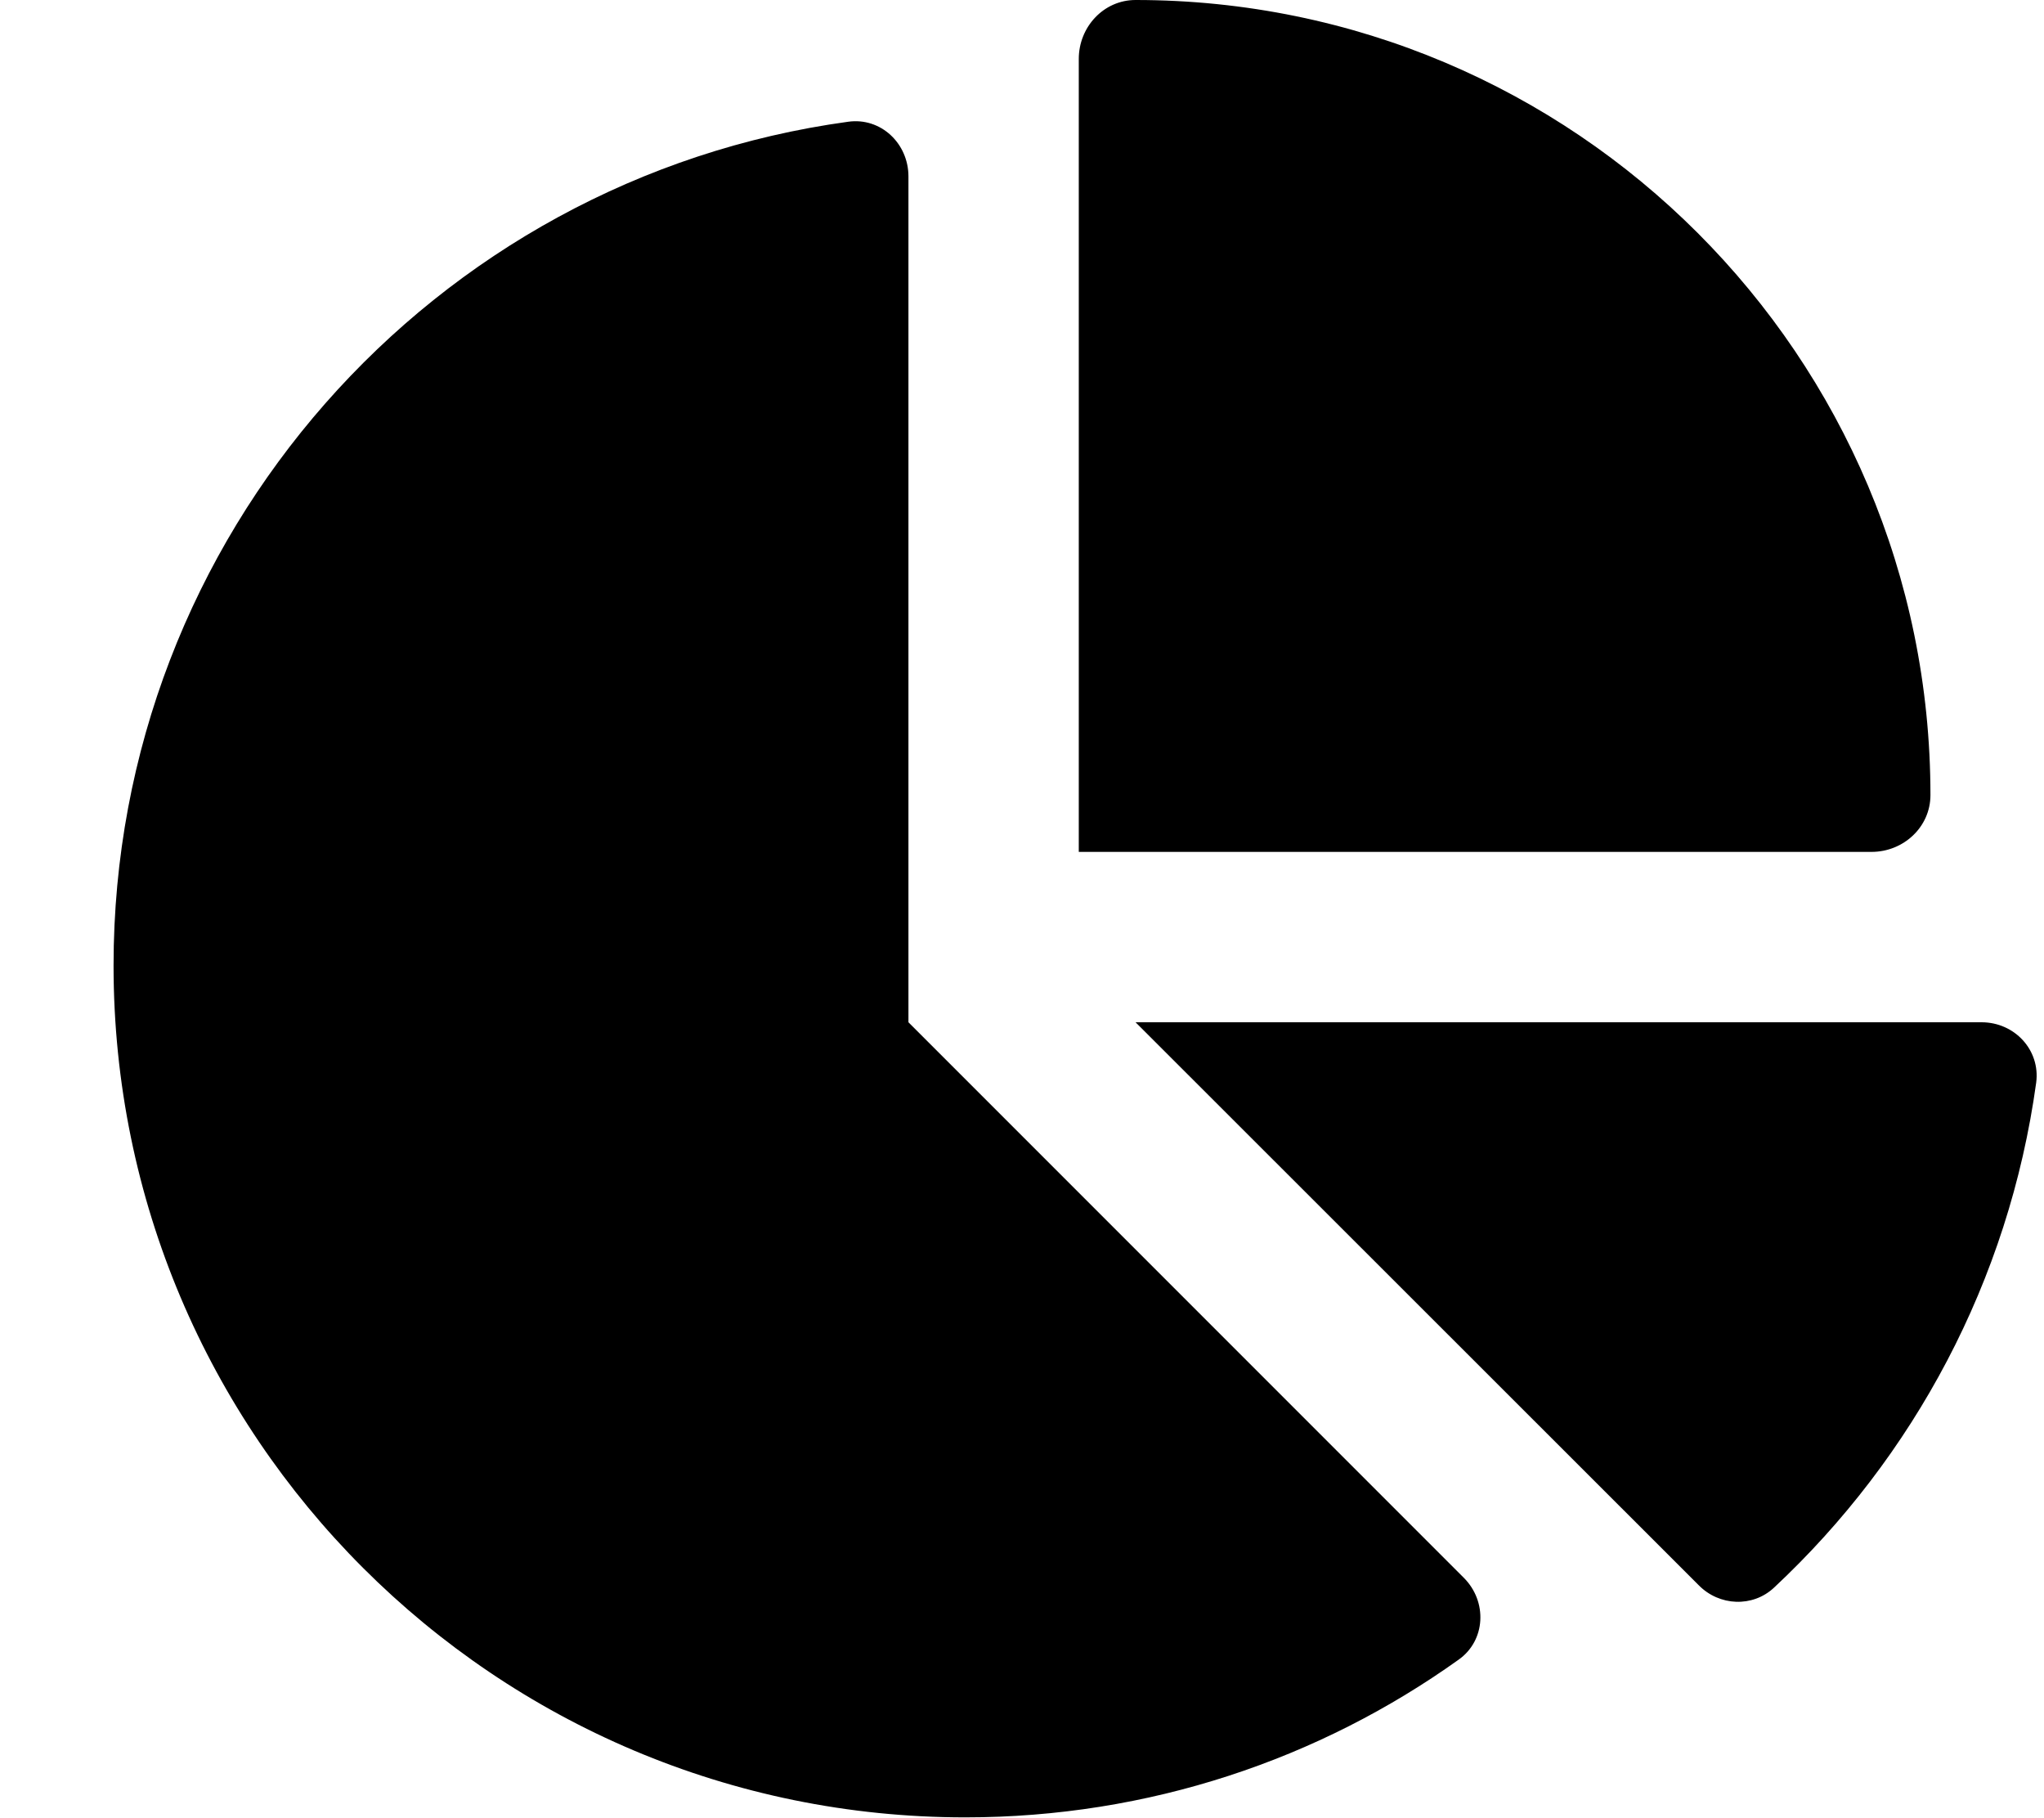
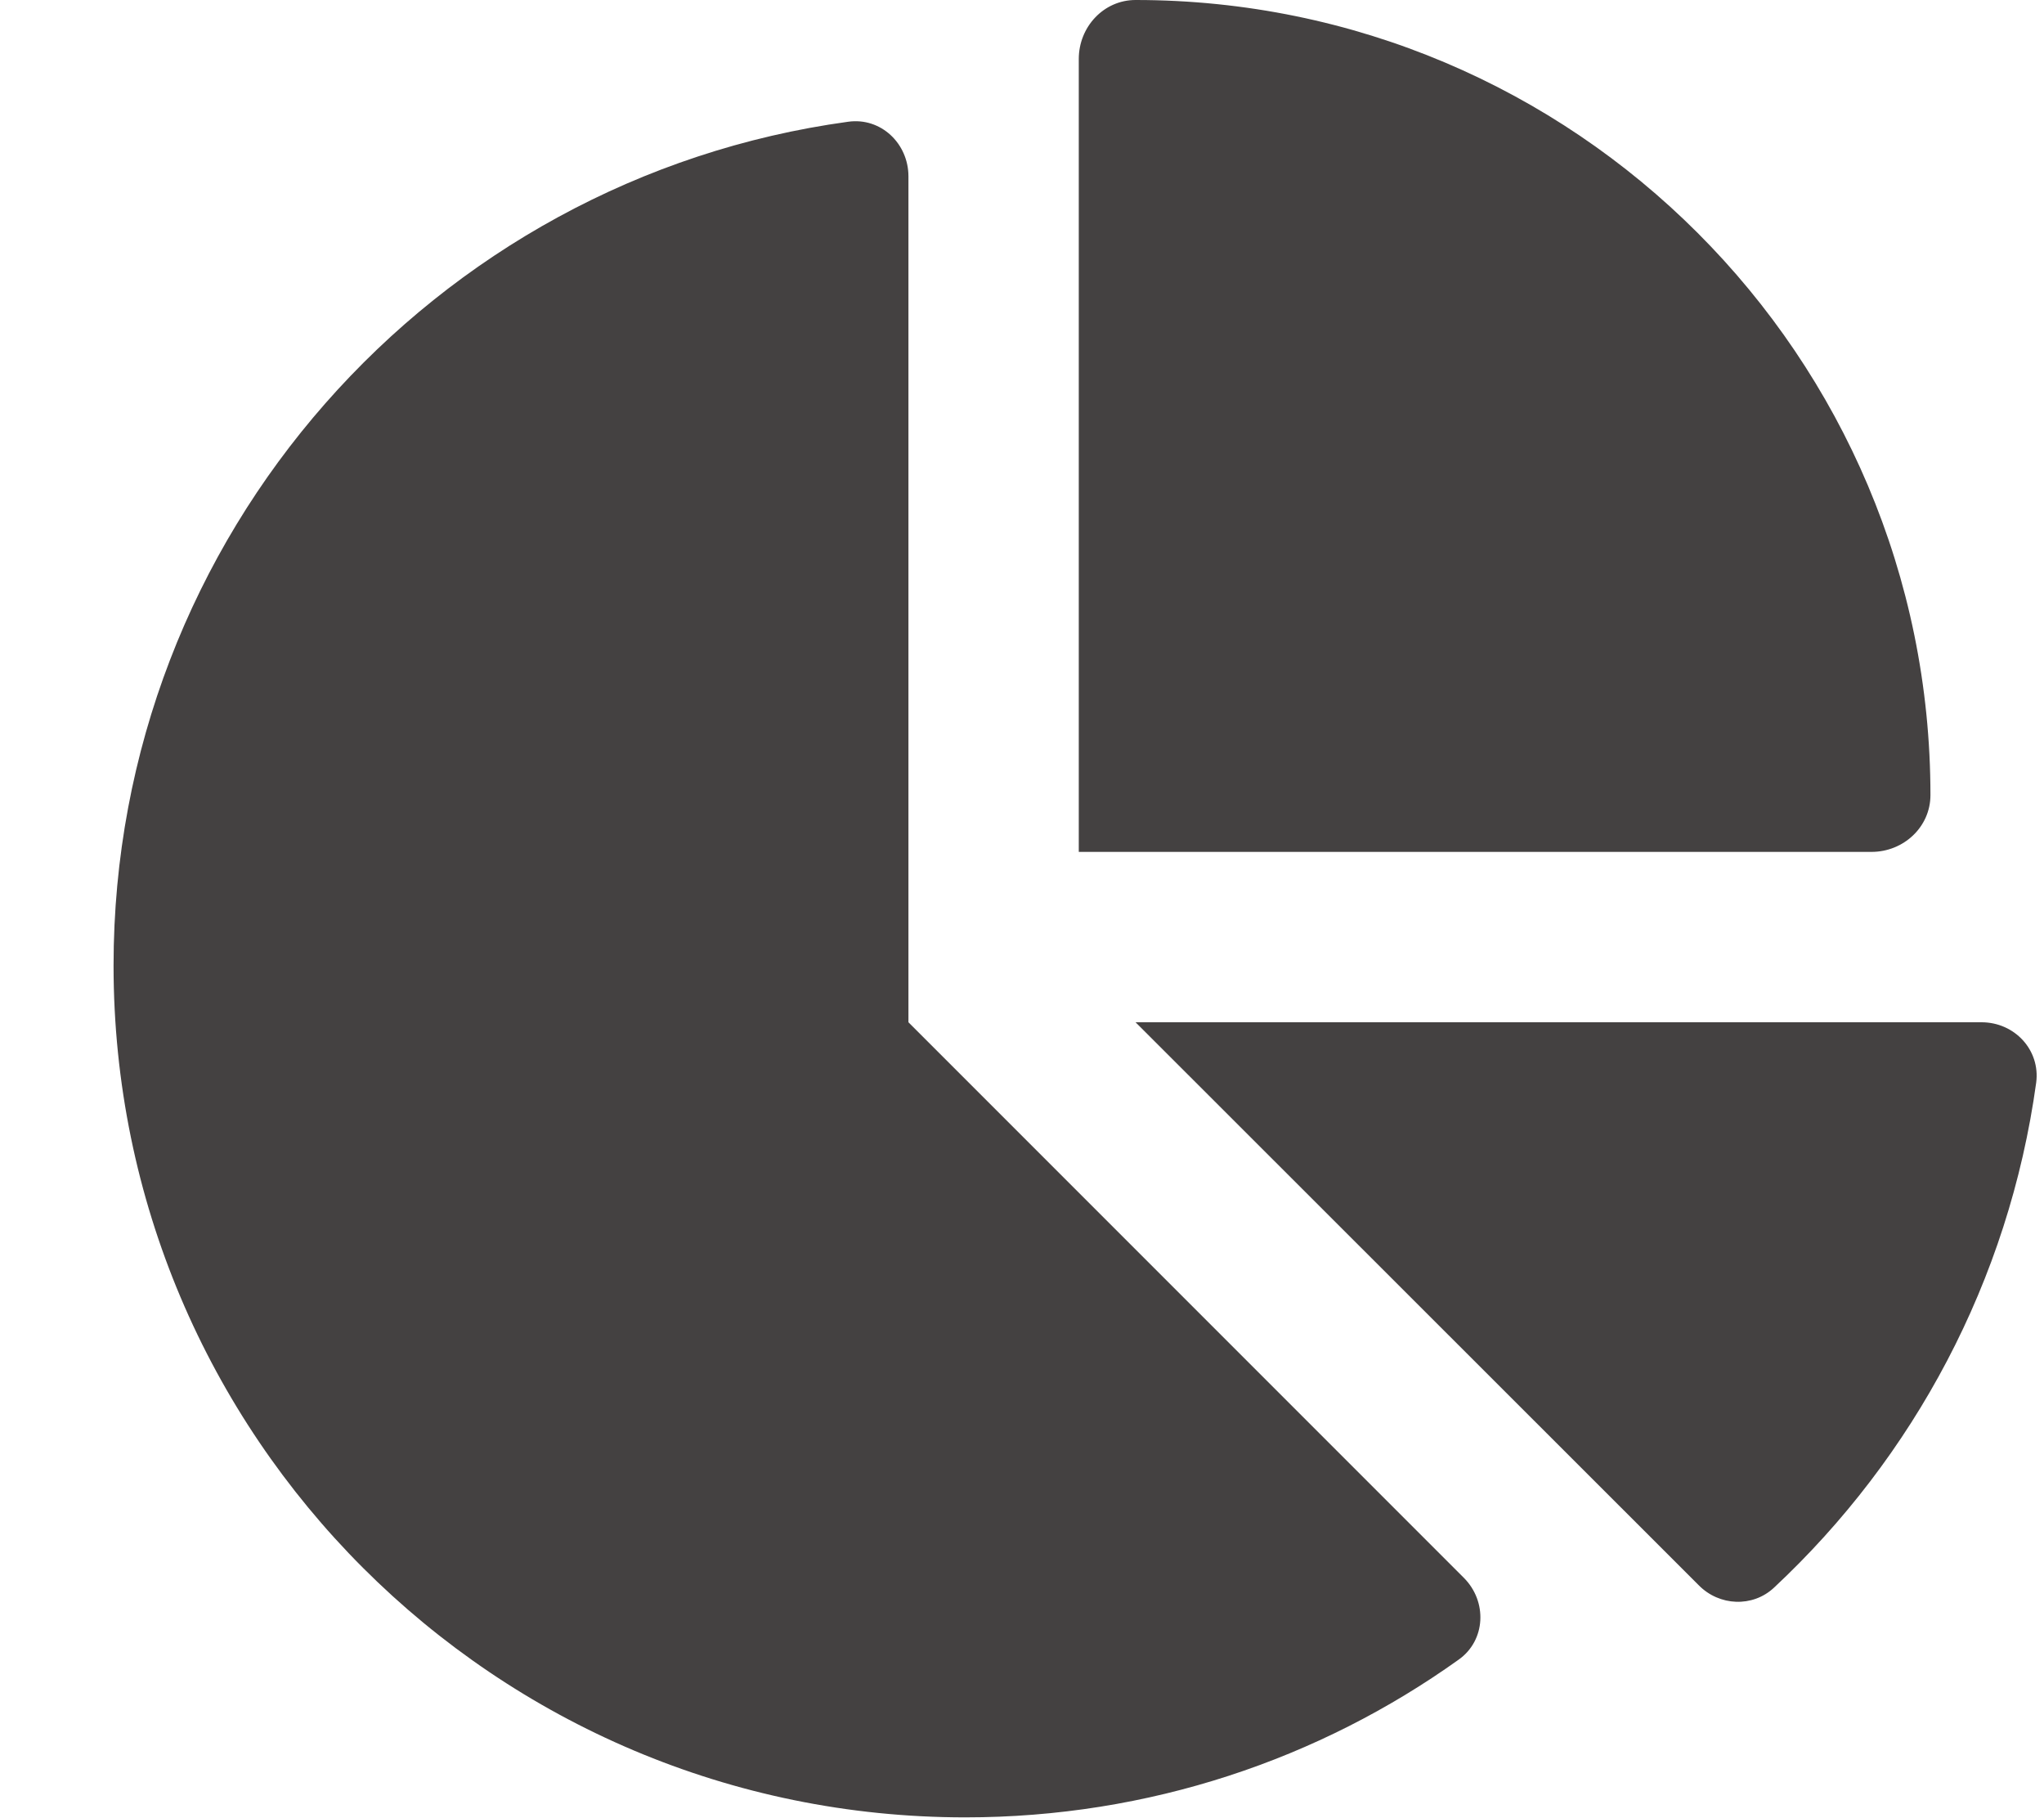
<svg xmlns="http://www.w3.org/2000/svg" height="1em" viewBox="0 0 576 512">
-   <path d="M304 240V16.6c0-9 7-16.6 16-16.6C443.7 0 544 100.3 544 224c0 9-7.6 16-16.6 16H304zM32 272C32 150.7 122.1 50.3 239 34.3c9.2-1.3 17 6.1 17 15.4V288L412.5 444.5c6.7 6.7 6.2 17.7-1.5 23.1C371.8 495.6 323.8 512 272 512C139.5 512 32 404.6 32 272zm526.4 16c9.3 0 16.6 7.8 15.4 17c-7.7 55.9-34.6 105.6-73.9 142.3c-6 5.6-15.4 5.2-21.2-.7L320 288H558.4z" fill="#000" />
+   <path d="M304 240V16.6c0-9 7-16.6 16-16.6C443.7 0 544 100.3 544 224c0 9-7.6 16-16.6 16H304zM32 272C32 150.7 122.1 50.3 239 34.3c9.2-1.3 17 6.1 17 15.4V288L412.5 444.5c6.7 6.7 6.2 17.7-1.5 23.1C371.8 495.6 323.8 512 272 512C139.5 512 32 404.6 32 272zm526.4 16c9.3 0 16.6 7.8 15.4 17c-7.7 55.9-34.6 105.6-73.9 142.3c-6 5.6-15.4 5.2-21.2-.7L320 288H558.4z" fill="#444141" />
  <defs>
    <clipPath id="clip0_544_17803">
-       <rect width="20" height="20" fill="#000" />
+       <rect width="20" height="20" fill="#444141" />
    </clipPath>
  </defs>
</svg>
